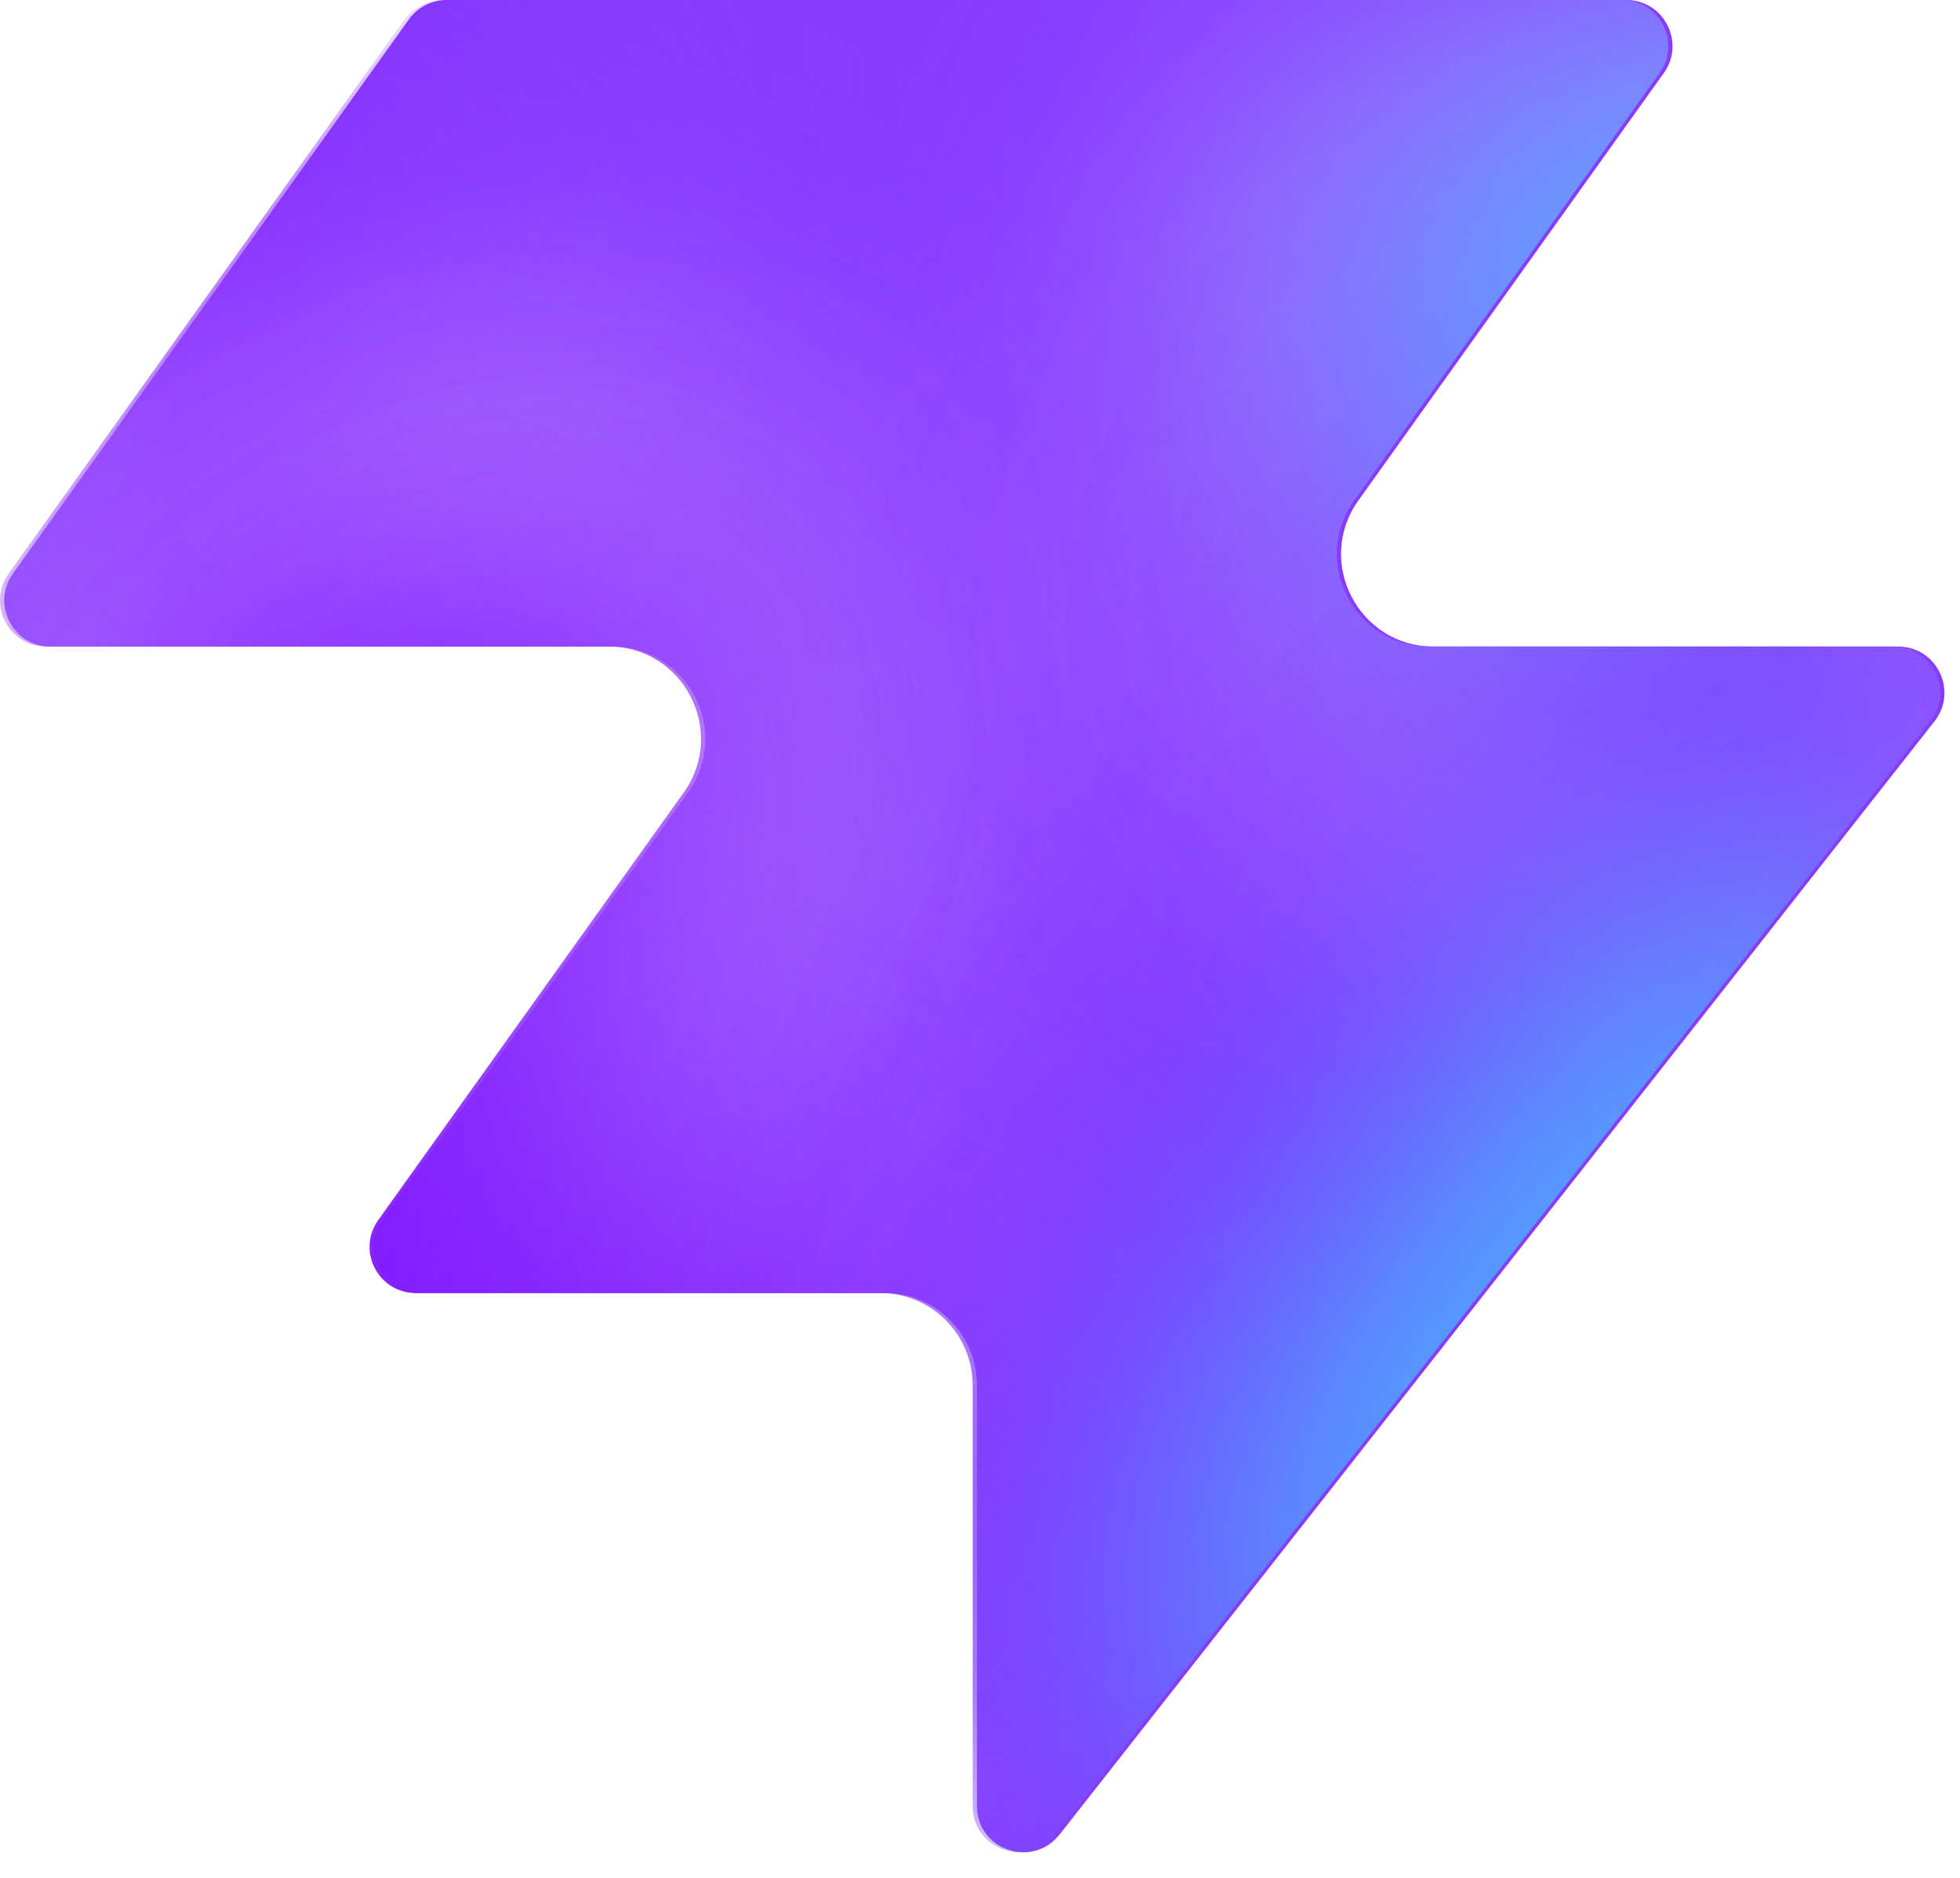
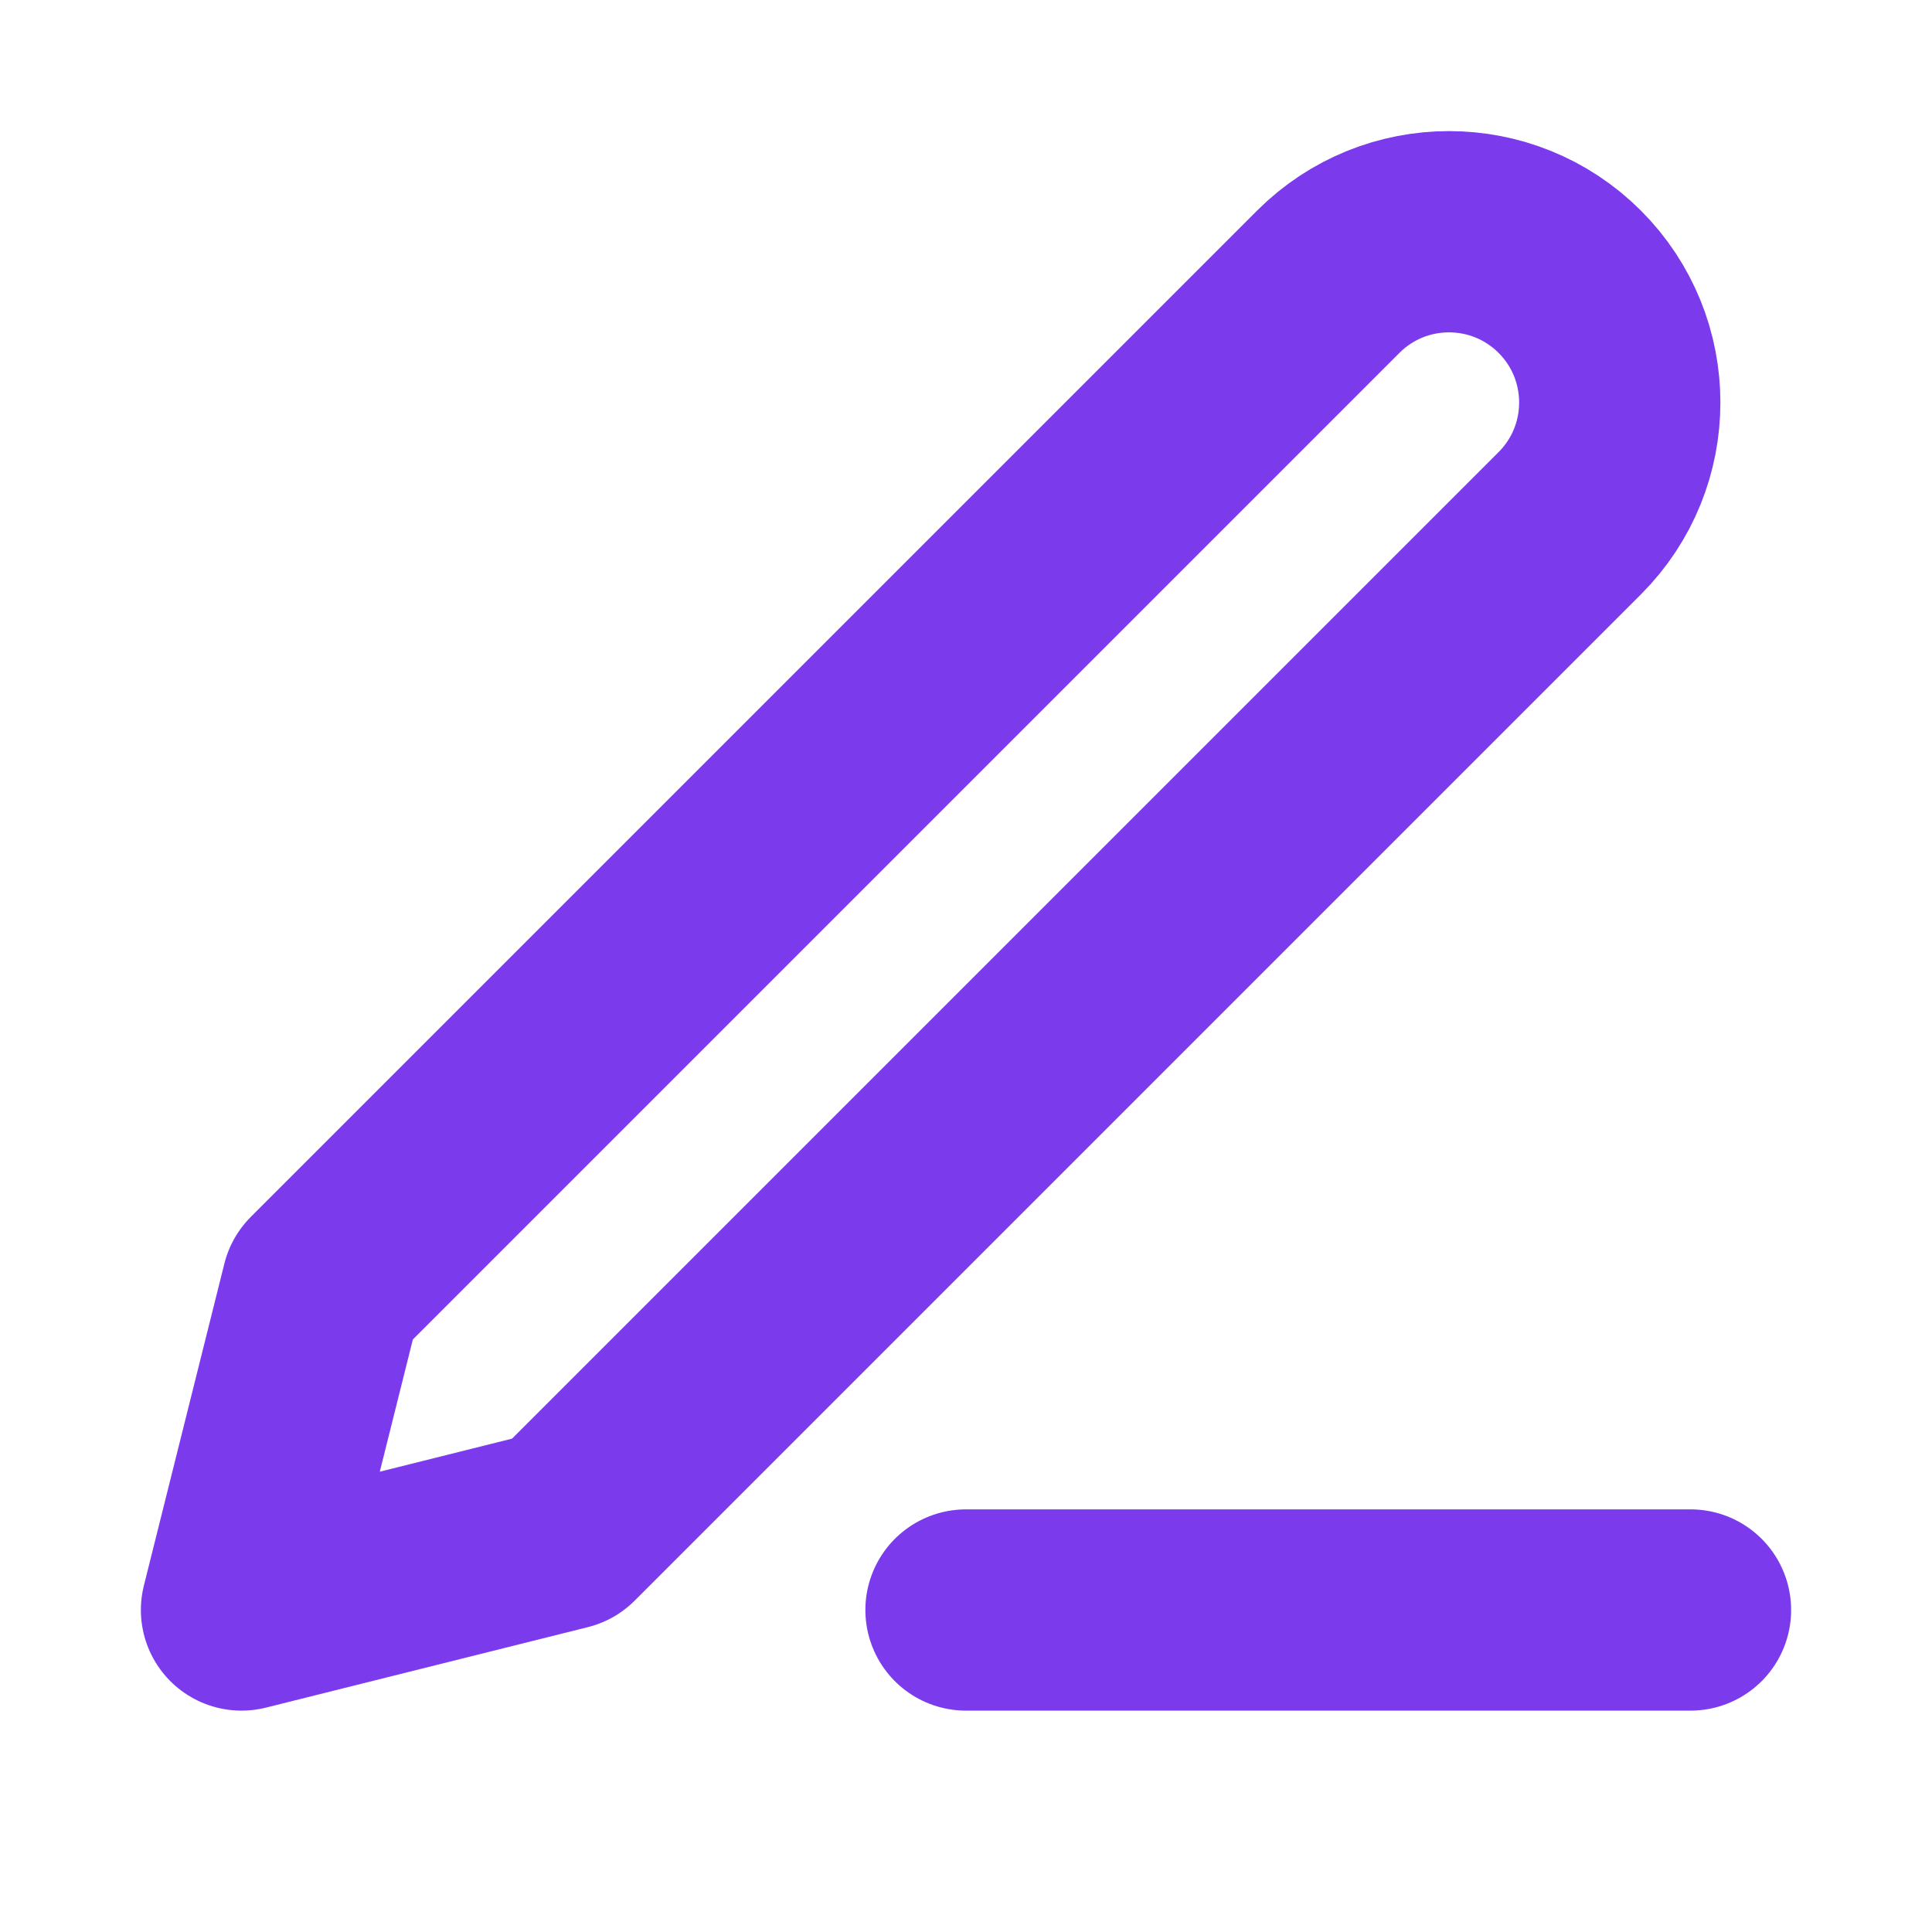
- <svg xmlns="http://www.w3.org/2000/svg" width="48" height="46" fill="none" viewBox="0 0 48 46">
-   <path fill="#863bff" d="M25.946 44.938c-.664.845-2.021.375-2.021-.698V33.937a2.26 2.26 0 0 0-2.262-2.262H10.287c-.92 0-1.456-1.04-.92-1.788l7.48-10.471c1.07-1.497 0-3.578-1.842-3.578H1.237c-.92 0-1.456-1.04-.92-1.788L10.013.474c.214-.297.556-.474.92-.474h28.894c.92 0 1.456 1.04.92 1.788l-7.48 10.471c-1.07 1.498 0 3.579 1.842 3.579h11.377c.943 0 1.473 1.088.89 1.83L25.947 44.94z" style="fill:#863bff;fill:color(display-p3 .525 .23 1);fill-opacity:1" />
-   <mask id="a" width="48" height="46" x="0" y="0" maskUnits="userSpaceOnUse" style="mask-type:alpha">
-     <path fill="#000" d="M25.842 44.938c-.664.844-2.021.375-2.021-.698V33.937a2.26 2.26 0 0 0-2.262-2.262H10.183c-.92 0-1.456-1.04-.92-1.788l7.48-10.471c1.07-1.498 0-3.579-1.842-3.579H1.133c-.92 0-1.456-1.04-.92-1.787L9.91.473c.214-.297.556-.474.92-.474h28.894c.92 0 1.456 1.04.92 1.788l-7.48 10.471c-1.07 1.498 0 3.578 1.842 3.578h11.377c.943 0 1.473 1.088.89 1.832L25.843 44.94z" style="fill:#000;fill-opacity:1" />
-   </mask>
-   <g mask="url(#a)">
-     <g filter="url(#b)">
-       <ellipse cx="5.508" cy="14.704" fill="#ede6ff" rx="5.508" ry="14.704" style="fill:#ede6ff;fill:color(display-p3 .927 .903 1);fill-opacity:1" transform="matrix(.00324 1 1 -.00324 -4.47 31.516)" />
-     </g>
-     <g filter="url(#c)">
-       <ellipse cx="10.399" cy="29.851" fill="#ede6ff" rx="10.399" ry="29.851" style="fill:#ede6ff;fill:color(display-p3 .927 .903 1);fill-opacity:1" transform="matrix(.00324 1 1 -.00324 -39.328 7.883)" />
-     </g>
-     <g filter="url(#d)">
-       <ellipse cx="5.508" cy="30.487" fill="#7e14ff" rx="5.508" ry="30.487" style="fill:#7e14ff;fill:color(display-p3 .492 .077 1);fill-opacity:1" transform="rotate(89.814 -25.913 -14.639)scale(1 -1)" />
-     </g>
-     <g filter="url(#e)">
-       <ellipse cx="5.508" cy="30.599" fill="#7e14ff" rx="5.508" ry="30.599" style="fill:#7e14ff;fill:color(display-p3 .492 .077 1);fill-opacity:1" transform="rotate(89.814 -32.644 -3.334)scale(1 -1)" />
-     </g>
-     <g filter="url(#f)">
-       <ellipse cx="5.508" cy="30.599" fill="#7e14ff" rx="5.508" ry="30.599" style="fill:#7e14ff;fill:color(display-p3 .492 .077 1);fill-opacity:1" transform="matrix(.00324 1 1 -.00324 -34.34 30.47)" />
-     </g>
-     <g filter="url(#g)">
-       <ellipse cx="14.072" cy="22.078" fill="#ede6ff" rx="14.072" ry="22.078" style="fill:#ede6ff;fill:color(display-p3 .927 .903 1);fill-opacity:1" transform="rotate(93.35 24.506 48.493)scale(-1 1)" />
-     </g>
-     <g filter="url(#h)">
-       <ellipse cx="3.47" cy="21.501" fill="#7e14ff" rx="3.47" ry="21.501" style="fill:#7e14ff;fill:color(display-p3 .492 .077 1);fill-opacity:1" transform="rotate(89.009 28.708 47.59)scale(-1 1)" />
-     </g>
-     <g filter="url(#i)">
-       <ellipse cx="3.47" cy="21.501" fill="#7e14ff" rx="3.47" ry="21.501" style="fill:#7e14ff;fill:color(display-p3 .492 .077 1);fill-opacity:1" transform="rotate(89.009 28.708 47.59)scale(-1 1)" />
-     </g>
-     <g filter="url(#j)">
-       <ellipse cx=".387" cy="8.972" fill="#7e14ff" rx="4.407" ry="29.108" style="fill:#7e14ff;fill:color(display-p3 .492 .077 1);fill-opacity:1" transform="rotate(39.51 .387 8.972)" />
-     </g>
-     <g filter="url(#k)">
-       <ellipse cx="47.523" cy="-6.092" fill="#7e14ff" rx="4.407" ry="29.108" style="fill:#7e14ff;fill:color(display-p3 .492 .077 1);fill-opacity:1" transform="rotate(37.892 47.523 -6.092)" />
-     </g>
-     <g filter="url(#l)">
-       <ellipse cx="41.412" cy="6.333" fill="#47bfff" rx="5.971" ry="9.665" style="fill:#47bfff;fill:color(display-p3 .28 .748 1);fill-opacity:1" transform="rotate(37.892 41.412 6.333)" />
-     </g>
-     <g filter="url(#m)">
-       <ellipse cx="-1.879" cy="38.332" fill="#7e14ff" rx="4.407" ry="29.108" style="fill:#7e14ff;fill:color(display-p3 .492 .077 1);fill-opacity:1" transform="rotate(37.892 -1.88 38.332)" />
-     </g>
-     <g filter="url(#n)">
-       <ellipse cx="-1.879" cy="38.332" fill="#7e14ff" rx="4.407" ry="29.108" style="fill:#7e14ff;fill:color(display-p3 .492 .077 1);fill-opacity:1" transform="rotate(37.892 -1.88 38.332)" />
-     </g>
-     <g filter="url(#o)">
-       <ellipse cx="35.651" cy="29.907" fill="#7e14ff" rx="4.407" ry="29.108" style="fill:#7e14ff;fill:color(display-p3 .492 .077 1);fill-opacity:1" transform="rotate(37.892 35.651 29.907)" />
-     </g>
-     <g filter="url(#p)">
-       <ellipse cx="38.418" cy="32.4" fill="#47bfff" rx="5.971" ry="15.297" style="fill:#47bfff;fill:color(display-p3 .28 .748 1);fill-opacity:1" transform="rotate(37.892 38.418 32.4)" />
-     </g>
-   </g>
-   <defs>
-     <filter id="b" width="60.045" height="41.654" x="-19.77" y="16.149" color-interpolation-filters="sRGB" filterUnits="userSpaceOnUse">
-       <feFlood flood-opacity="0" result="BackgroundImageFix" />
-       <feBlend in="SourceGraphic" in2="BackgroundImageFix" result="shape" />
-       <feGaussianBlur result="effect1_foregroundBlur_2002_17158" stdDeviation="7.659" />
-     </filter>
-     <filter id="c" width="90.34" height="51.437" x="-54.613" y="-7.533" color-interpolation-filters="sRGB" filterUnits="userSpaceOnUse">
-       <feFlood flood-opacity="0" result="BackgroundImageFix" />
-       <feBlend in="SourceGraphic" in2="BackgroundImageFix" result="shape" />
-       <feGaussianBlur result="effect1_foregroundBlur_2002_17158" stdDeviation="7.659" />
-     </filter>
-     <filter id="d" width="79.355" height="29.4" x="-49.64" y="2.03" color-interpolation-filters="sRGB" filterUnits="userSpaceOnUse">
-       <feFlood flood-opacity="0" result="BackgroundImageFix" />
-       <feBlend in="SourceGraphic" in2="BackgroundImageFix" result="shape" />
-       <feGaussianBlur result="effect1_foregroundBlur_2002_17158" stdDeviation="4.596" />
-     </filter>
-     <filter id="e" width="79.579" height="29.4" x="-45.045" y="20.029" color-interpolation-filters="sRGB" filterUnits="userSpaceOnUse">
-       <feFlood flood-opacity="0" result="BackgroundImageFix" />
-       <feBlend in="SourceGraphic" in2="BackgroundImageFix" result="shape" />
-       <feGaussianBlur result="effect1_foregroundBlur_2002_17158" stdDeviation="4.596" />
-     </filter>
-     <filter id="f" width="79.579" height="29.4" x="-43.513" y="21.178" color-interpolation-filters="sRGB" filterUnits="userSpaceOnUse">
-       <feFlood flood-opacity="0" result="BackgroundImageFix" />
-       <feBlend in="SourceGraphic" in2="BackgroundImageFix" result="shape" />
-       <feGaussianBlur result="effect1_foregroundBlur_2002_17158" stdDeviation="4.596" />
-     </filter>
-     <filter id="g" width="74.749" height="58.852" x="15.756" y="-17.901" color-interpolation-filters="sRGB" filterUnits="userSpaceOnUse">
-       <feFlood flood-opacity="0" result="BackgroundImageFix" />
-       <feBlend in="SourceGraphic" in2="BackgroundImageFix" result="shape" />
-       <feGaussianBlur result="effect1_foregroundBlur_2002_17158" stdDeviation="7.659" />
-     </filter>
-     <filter id="h" width="61.377" height="25.362" x="23.548" y="2.284" color-interpolation-filters="sRGB" filterUnits="userSpaceOnUse">
-       <feFlood flood-opacity="0" result="BackgroundImageFix" />
-       <feBlend in="SourceGraphic" in2="BackgroundImageFix" result="shape" />
-       <feGaussianBlur result="effect1_foregroundBlur_2002_17158" stdDeviation="4.596" />
-     </filter>
-     <filter id="i" width="61.377" height="25.362" x="23.548" y="2.284" color-interpolation-filters="sRGB" filterUnits="userSpaceOnUse">
-       <feFlood flood-opacity="0" result="BackgroundImageFix" />
-       <feBlend in="SourceGraphic" in2="BackgroundImageFix" result="shape" />
-       <feGaussianBlur result="effect1_foregroundBlur_2002_17158" stdDeviation="4.596" />
-     </filter>
-     <filter id="j" width="56.045" height="63.649" x="-27.636" y="-22.853" color-interpolation-filters="sRGB" filterUnits="userSpaceOnUse">
-       <feFlood flood-opacity="0" result="BackgroundImageFix" />
-       <feBlend in="SourceGraphic" in2="BackgroundImageFix" result="shape" />
-       <feGaussianBlur result="effect1_foregroundBlur_2002_17158" stdDeviation="4.596" />
-     </filter>
-     <filter id="k" width="54.814" height="64.646" x="20.116" y="-38.415" color-interpolation-filters="sRGB" filterUnits="userSpaceOnUse">
-       <feFlood flood-opacity="0" result="BackgroundImageFix" />
-       <feBlend in="SourceGraphic" in2="BackgroundImageFix" result="shape" />
-       <feGaussianBlur result="effect1_foregroundBlur_2002_17158" stdDeviation="4.596" />
-     </filter>
-     <filter id="l" width="33.541" height="35.313" x="24.641" y="-11.323" color-interpolation-filters="sRGB" filterUnits="userSpaceOnUse">
-       <feFlood flood-opacity="0" result="BackgroundImageFix" />
-       <feBlend in="SourceGraphic" in2="BackgroundImageFix" result="shape" />
-       <feGaussianBlur result="effect1_foregroundBlur_2002_17158" stdDeviation="4.596" />
-     </filter>
-     <filter id="m" width="54.814" height="64.646" x="-29.286" y="6.009" color-interpolation-filters="sRGB" filterUnits="userSpaceOnUse">
-       <feFlood flood-opacity="0" result="BackgroundImageFix" />
-       <feBlend in="SourceGraphic" in2="BackgroundImageFix" result="shape" />
-       <feGaussianBlur result="effect1_foregroundBlur_2002_17158" stdDeviation="4.596" />
-     </filter>
-     <filter id="n" width="54.814" height="64.646" x="-29.286" y="6.009" color-interpolation-filters="sRGB" filterUnits="userSpaceOnUse">
-       <feFlood flood-opacity="0" result="BackgroundImageFix" />
-       <feBlend in="SourceGraphic" in2="BackgroundImageFix" result="shape" />
-       <feGaussianBlur result="effect1_foregroundBlur_2002_17158" stdDeviation="4.596" />
-     </filter>
-     <filter id="o" width="54.814" height="64.646" x="8.244" y="-2.416" color-interpolation-filters="sRGB" filterUnits="userSpaceOnUse">
-       <feFlood flood-opacity="0" result="BackgroundImageFix" />
-       <feBlend in="SourceGraphic" in2="BackgroundImageFix" result="shape" />
-       <feGaussianBlur result="effect1_foregroundBlur_2002_17158" stdDeviation="4.596" />
-     </filter>
-     <filter id="p" width="39.409" height="43.623" x="18.713" y="10.588" color-interpolation-filters="sRGB" filterUnits="userSpaceOnUse">
-       <feFlood flood-opacity="0" result="BackgroundImageFix" />
-       <feBlend in="SourceGraphic" in2="BackgroundImageFix" result="shape" />
-       <feGaussianBlur result="effect1_foregroundBlur_2002_17158" stdDeviation="4.596" />
-     </filter>
-   </defs>
+ <svg xmlns="http://www.w3.org/2000/svg" viewBox="0 0 24 24" fill="none" stroke="#7c3aed" stroke-width="2.5" stroke-linecap="round" stroke-linejoin="round">
+   <path d="M12 20h9" />
+   <path d="M16.5 3.5a2.121 2.121 0 0 1 3 3L7 19l-4 1 1-4L16.5 3.5z" />
</svg>
